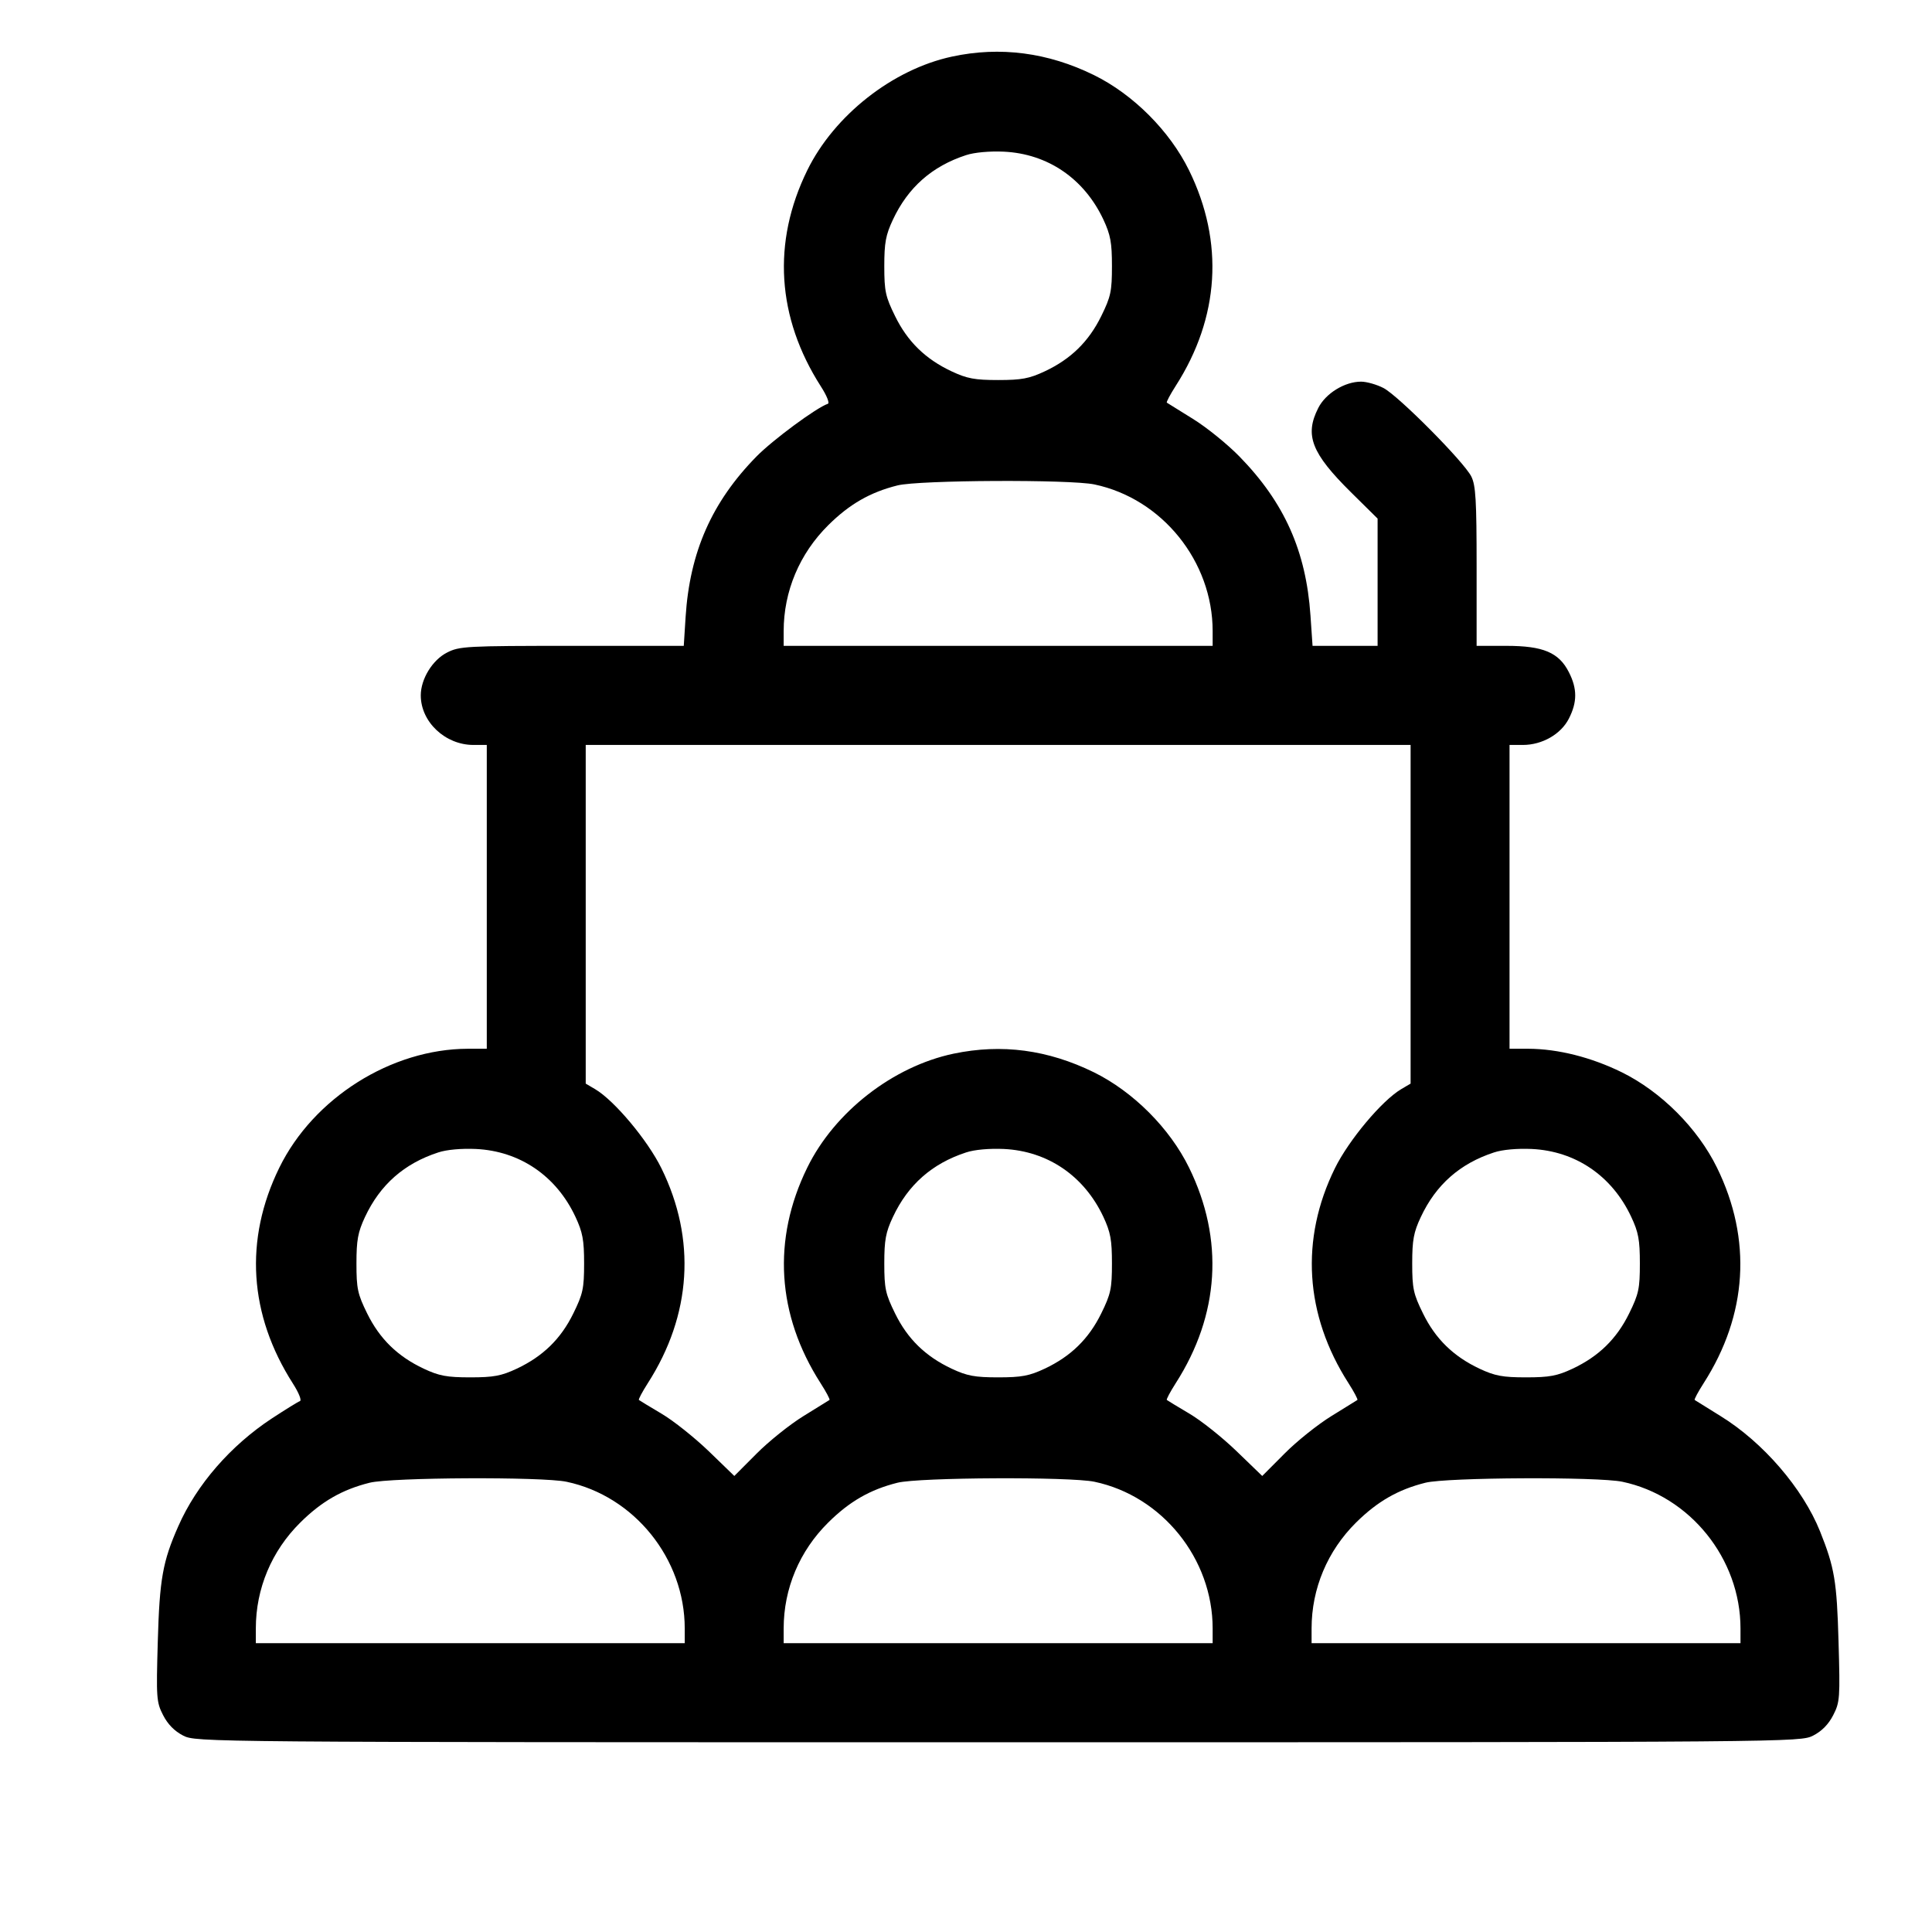
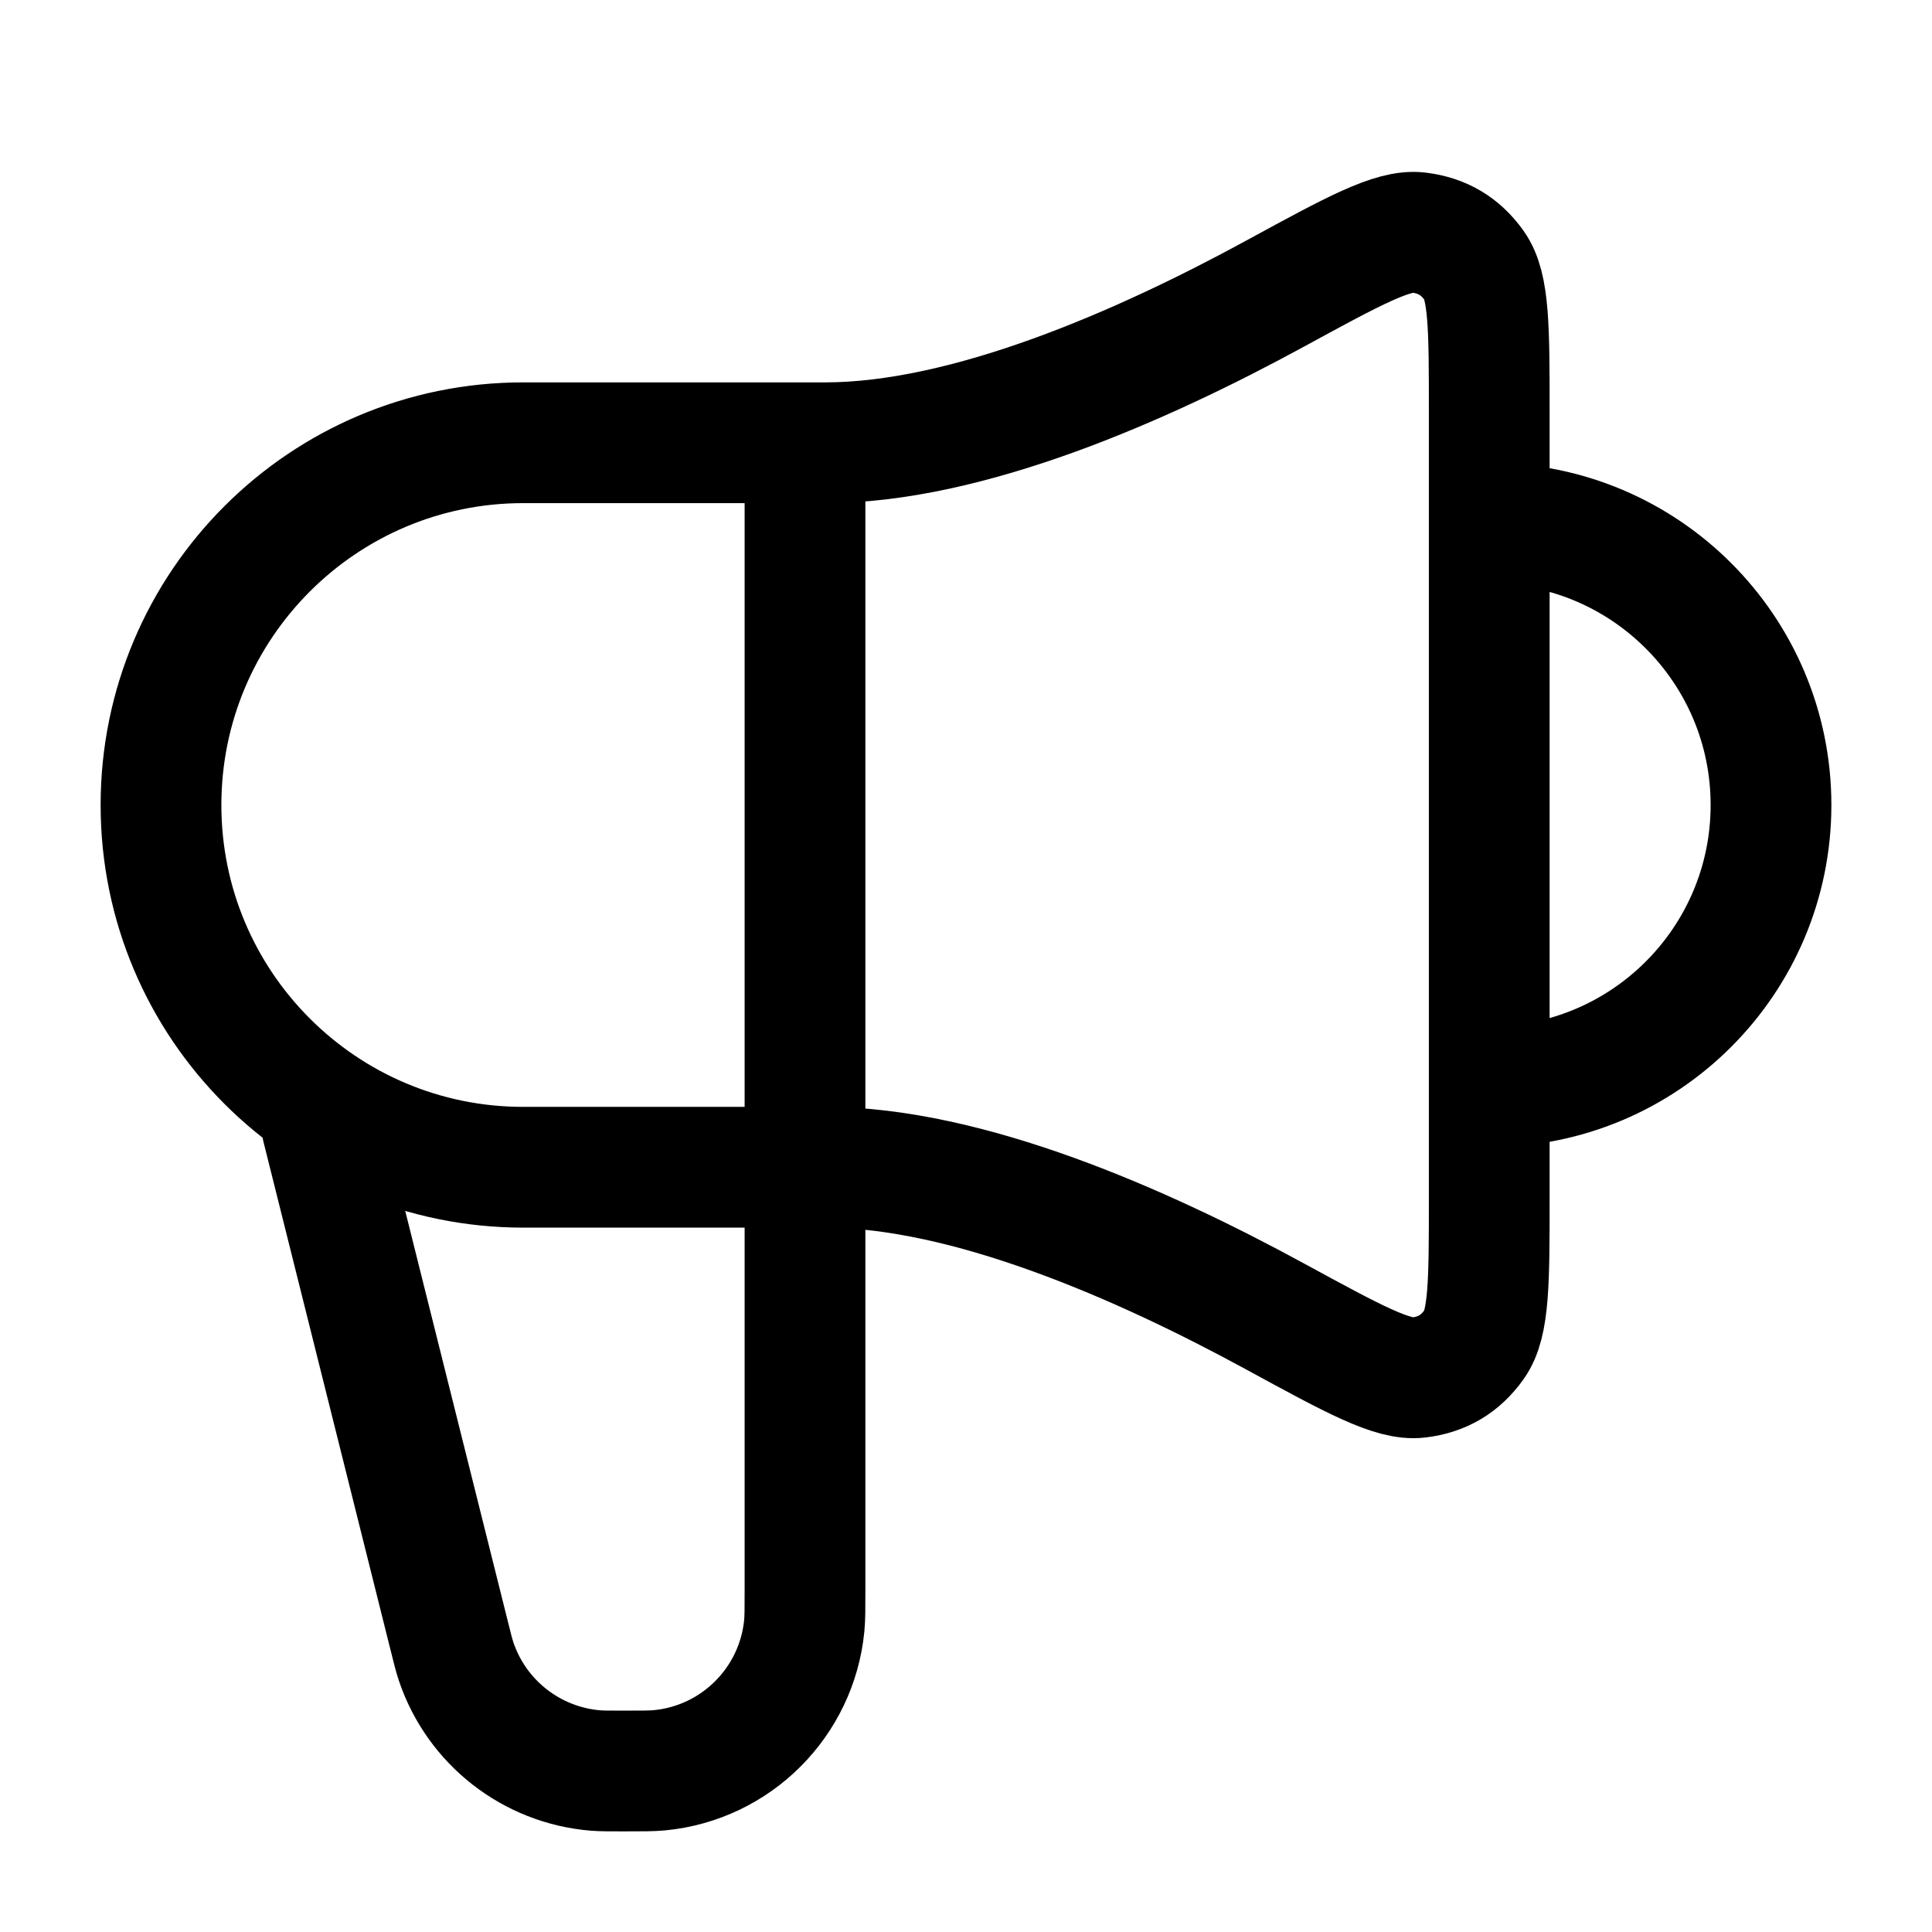
<svg xmlns="http://www.w3.org/2000/svg" width="24" height="24" viewBox="0 0 24 24" fill="none">
-   <path fill-rule="evenodd" clip-rule="evenodd" d="M11.826 0.703C11.09 0.861 10.363 1.432 10.028 2.116C9.59 3.009 9.649 3.944 10.197 4.8C10.27 4.913 10.308 5.008 10.284 5.016C10.143 5.063 9.598 5.466 9.397 5.671C8.843 6.236 8.569 6.856 8.517 7.662L8.494 8.023H7.105C5.793 8.023 5.706 8.028 5.554 8.106C5.372 8.198 5.227 8.435 5.227 8.638C5.227 8.968 5.531 9.254 5.881 9.254H6.047V11.141V13.028L5.811 13.028C4.859 13.031 3.894 13.64 3.47 14.505C3.032 15.398 3.091 16.332 3.64 17.189C3.712 17.302 3.75 17.397 3.726 17.405C3.702 17.413 3.546 17.51 3.379 17.619C2.865 17.957 2.442 18.443 2.215 18.959C2.021 19.397 1.982 19.616 1.96 20.394C1.94 21.092 1.943 21.145 2.026 21.306C2.084 21.42 2.168 21.505 2.275 21.56C2.436 21.642 2.495 21.643 12.399 21.643C22.304 21.643 22.363 21.642 22.524 21.56C22.631 21.505 22.715 21.42 22.773 21.306C22.856 21.145 22.859 21.092 22.839 20.394C22.818 19.642 22.789 19.473 22.61 19.025C22.395 18.489 21.902 17.917 21.375 17.592C21.206 17.487 21.061 17.397 21.052 17.391C21.044 17.384 21.094 17.291 21.163 17.183C21.708 16.333 21.766 15.396 21.329 14.505C21.089 14.015 20.635 13.561 20.146 13.32C19.765 13.133 19.354 13.03 18.988 13.028L18.752 13.028V11.141V9.254H18.918C19.158 9.254 19.391 9.12 19.489 8.927C19.594 8.722 19.594 8.555 19.489 8.35C19.365 8.105 19.169 8.023 18.713 8.023H18.343V7.036C18.343 6.214 18.332 6.028 18.277 5.919C18.186 5.737 17.372 4.917 17.186 4.82C17.103 4.777 16.977 4.741 16.908 4.741C16.705 4.741 16.468 4.886 16.376 5.068C16.204 5.406 16.291 5.629 16.782 6.115L17.113 6.442V7.232V8.023H16.709H16.305L16.279 7.644C16.224 6.845 15.955 6.243 15.398 5.672C15.248 5.518 14.987 5.307 14.818 5.203C14.649 5.098 14.503 5.008 14.495 5.002C14.486 4.996 14.536 4.902 14.605 4.794C15.15 3.944 15.208 3.007 14.771 2.116C14.531 1.627 14.077 1.172 13.588 0.932C13.018 0.652 12.423 0.574 11.826 0.703ZM12.001 1.927C11.578 2.065 11.28 2.328 11.092 2.729C11.003 2.919 10.985 3.015 10.985 3.306C10.985 3.618 11 3.685 11.119 3.927C11.274 4.244 11.497 4.461 11.821 4.613C12.013 4.703 12.109 4.721 12.399 4.721C12.69 4.721 12.786 4.703 12.978 4.613C13.302 4.461 13.524 4.244 13.68 3.927C13.799 3.685 13.813 3.618 13.813 3.306C13.813 3.014 13.796 2.919 13.706 2.726C13.467 2.218 13.015 1.91 12.47 1.884C12.292 1.876 12.105 1.893 12.001 1.927ZM11.149 6.03C10.809 6.115 10.552 6.263 10.289 6.524C9.932 6.878 9.735 7.345 9.735 7.84V8.023H12.399H15.064V7.84C15.064 6.974 14.437 6.195 13.596 6.018C13.293 5.954 11.416 5.963 11.149 6.03ZM7.276 11.357V13.461L7.393 13.53C7.633 13.672 8.044 14.163 8.216 14.512C8.65 15.393 8.591 16.335 8.047 17.183C7.978 17.291 7.928 17.385 7.937 17.391C7.945 17.398 8.072 17.475 8.219 17.562C8.365 17.648 8.628 17.858 8.804 18.027L9.122 18.335L9.398 18.058C9.55 17.905 9.812 17.695 9.981 17.591C10.15 17.487 10.296 17.397 10.304 17.391C10.313 17.384 10.263 17.291 10.194 17.183C9.649 16.333 9.591 15.396 10.028 14.505C10.367 13.812 11.094 13.247 11.846 13.089C12.445 12.964 13.016 13.04 13.588 13.32C14.077 13.561 14.531 14.015 14.771 14.505C15.208 15.396 15.15 16.333 14.605 17.183C14.536 17.291 14.486 17.385 14.495 17.391C14.503 17.398 14.63 17.475 14.777 17.562C14.923 17.648 15.186 17.858 15.361 18.027L15.68 18.335L15.956 18.058C16.107 17.905 16.37 17.695 16.539 17.591C16.708 17.487 16.853 17.397 16.862 17.391C16.87 17.384 16.821 17.291 16.752 17.183C16.208 16.335 16.149 15.393 16.583 14.512C16.755 14.163 17.166 13.672 17.406 13.53L17.523 13.461V11.357V9.254H12.399H7.276V11.357ZM5.444 14.316C5.02 14.454 4.722 14.717 4.534 15.118C4.446 15.307 4.428 15.404 4.428 15.695C4.428 16.007 4.442 16.074 4.561 16.316C4.717 16.633 4.939 16.849 5.263 17.002C5.455 17.092 5.551 17.11 5.842 17.11C6.132 17.11 6.228 17.092 6.42 17.002C6.744 16.849 6.967 16.633 7.122 16.316C7.241 16.074 7.256 16.007 7.256 15.695C7.256 15.403 7.238 15.308 7.148 15.115C6.91 14.607 6.457 14.299 5.912 14.273C5.734 14.265 5.548 14.281 5.444 14.316ZM12.001 14.316C11.578 14.454 11.28 14.717 11.092 15.118C11.003 15.307 10.985 15.404 10.985 15.695C10.985 16.007 11 16.074 11.119 16.316C11.274 16.633 11.497 16.849 11.821 17.002C12.013 17.092 12.109 17.11 12.399 17.11C12.69 17.11 12.786 17.092 12.978 17.002C13.302 16.849 13.524 16.633 13.68 16.316C13.799 16.074 13.813 16.007 13.813 15.695C13.813 15.403 13.796 15.308 13.706 15.115C13.467 14.607 13.015 14.299 12.47 14.273C12.292 14.265 12.105 14.281 12.001 14.316ZM18.559 14.316C18.136 14.454 17.838 14.717 17.65 15.118C17.561 15.307 17.543 15.404 17.543 15.695C17.543 16.007 17.558 16.074 17.677 16.316C17.832 16.633 18.055 16.849 18.378 17.002C18.571 17.092 18.666 17.11 18.957 17.11C19.248 17.11 19.344 17.092 19.536 17.002C19.86 16.849 20.082 16.633 20.238 16.316C20.357 16.074 20.371 16.007 20.371 15.695C20.371 15.403 20.354 15.308 20.263 15.115C20.025 14.607 19.573 14.299 19.028 14.273C18.849 14.265 18.663 14.281 18.559 14.316ZM4.592 18.419C4.251 18.504 3.994 18.652 3.731 18.913C3.374 19.266 3.178 19.734 3.178 20.229V20.412H5.842H8.506V20.229C8.506 19.363 7.879 18.584 7.038 18.407C6.735 18.343 4.859 18.352 4.592 18.419ZM11.149 18.419C10.809 18.504 10.552 18.652 10.289 18.913C9.932 19.266 9.735 19.734 9.735 20.229V20.412H12.399H15.064V20.229C15.064 19.363 14.437 18.584 13.596 18.407C13.293 18.343 11.416 18.352 11.149 18.419ZM17.707 18.419C17.367 18.504 17.11 18.652 16.846 18.913C16.49 19.266 16.293 19.734 16.293 20.229V20.412H18.957H21.621V20.229C21.621 19.363 20.994 18.584 20.154 18.407C19.851 18.343 17.974 18.352 17.707 18.419Z" fill="black" />
+   <path d="M4 14L5.575 20.299C5.619 20.476 5.641 20.565 5.667 20.642C5.923 21.398 6.604 21.929 7.399 21.994C7.48 22 7.571 22 7.754 22C7.982 22 8.097 22 8.193 21.991C9.145 21.899 9.898 21.145 9.991 20.194C10 20.097 10 19.983 10 19.754V5.5M18.5 13.5C20.433 13.5 22 11.933 22 10C22 8.067 20.433 6.5 18.5 6.5M10.25 5.5H6.5C4.015 5.5 2 7.515 2 10C2 12.486 4.015 14.5 6.5 14.5H10.25C12.016 14.5 14.177 15.447 15.844 16.356C16.817 16.886 17.303 17.151 17.622 17.112C17.917 17.076 18.14 16.944 18.313 16.701C18.5 16.441 18.5 15.918 18.5 14.874V5.127C18.5 4.082 18.5 3.56 18.313 3.299C18.14 3.057 17.917 2.925 17.622 2.889C17.303 2.85 16.817 3.115 15.844 3.645C14.177 4.554 12.016 5.5 10.25 5.5Z" stroke="black" stroke-width="1.5" stroke-linecap="round" stroke-linejoin="round" />
</svg>
